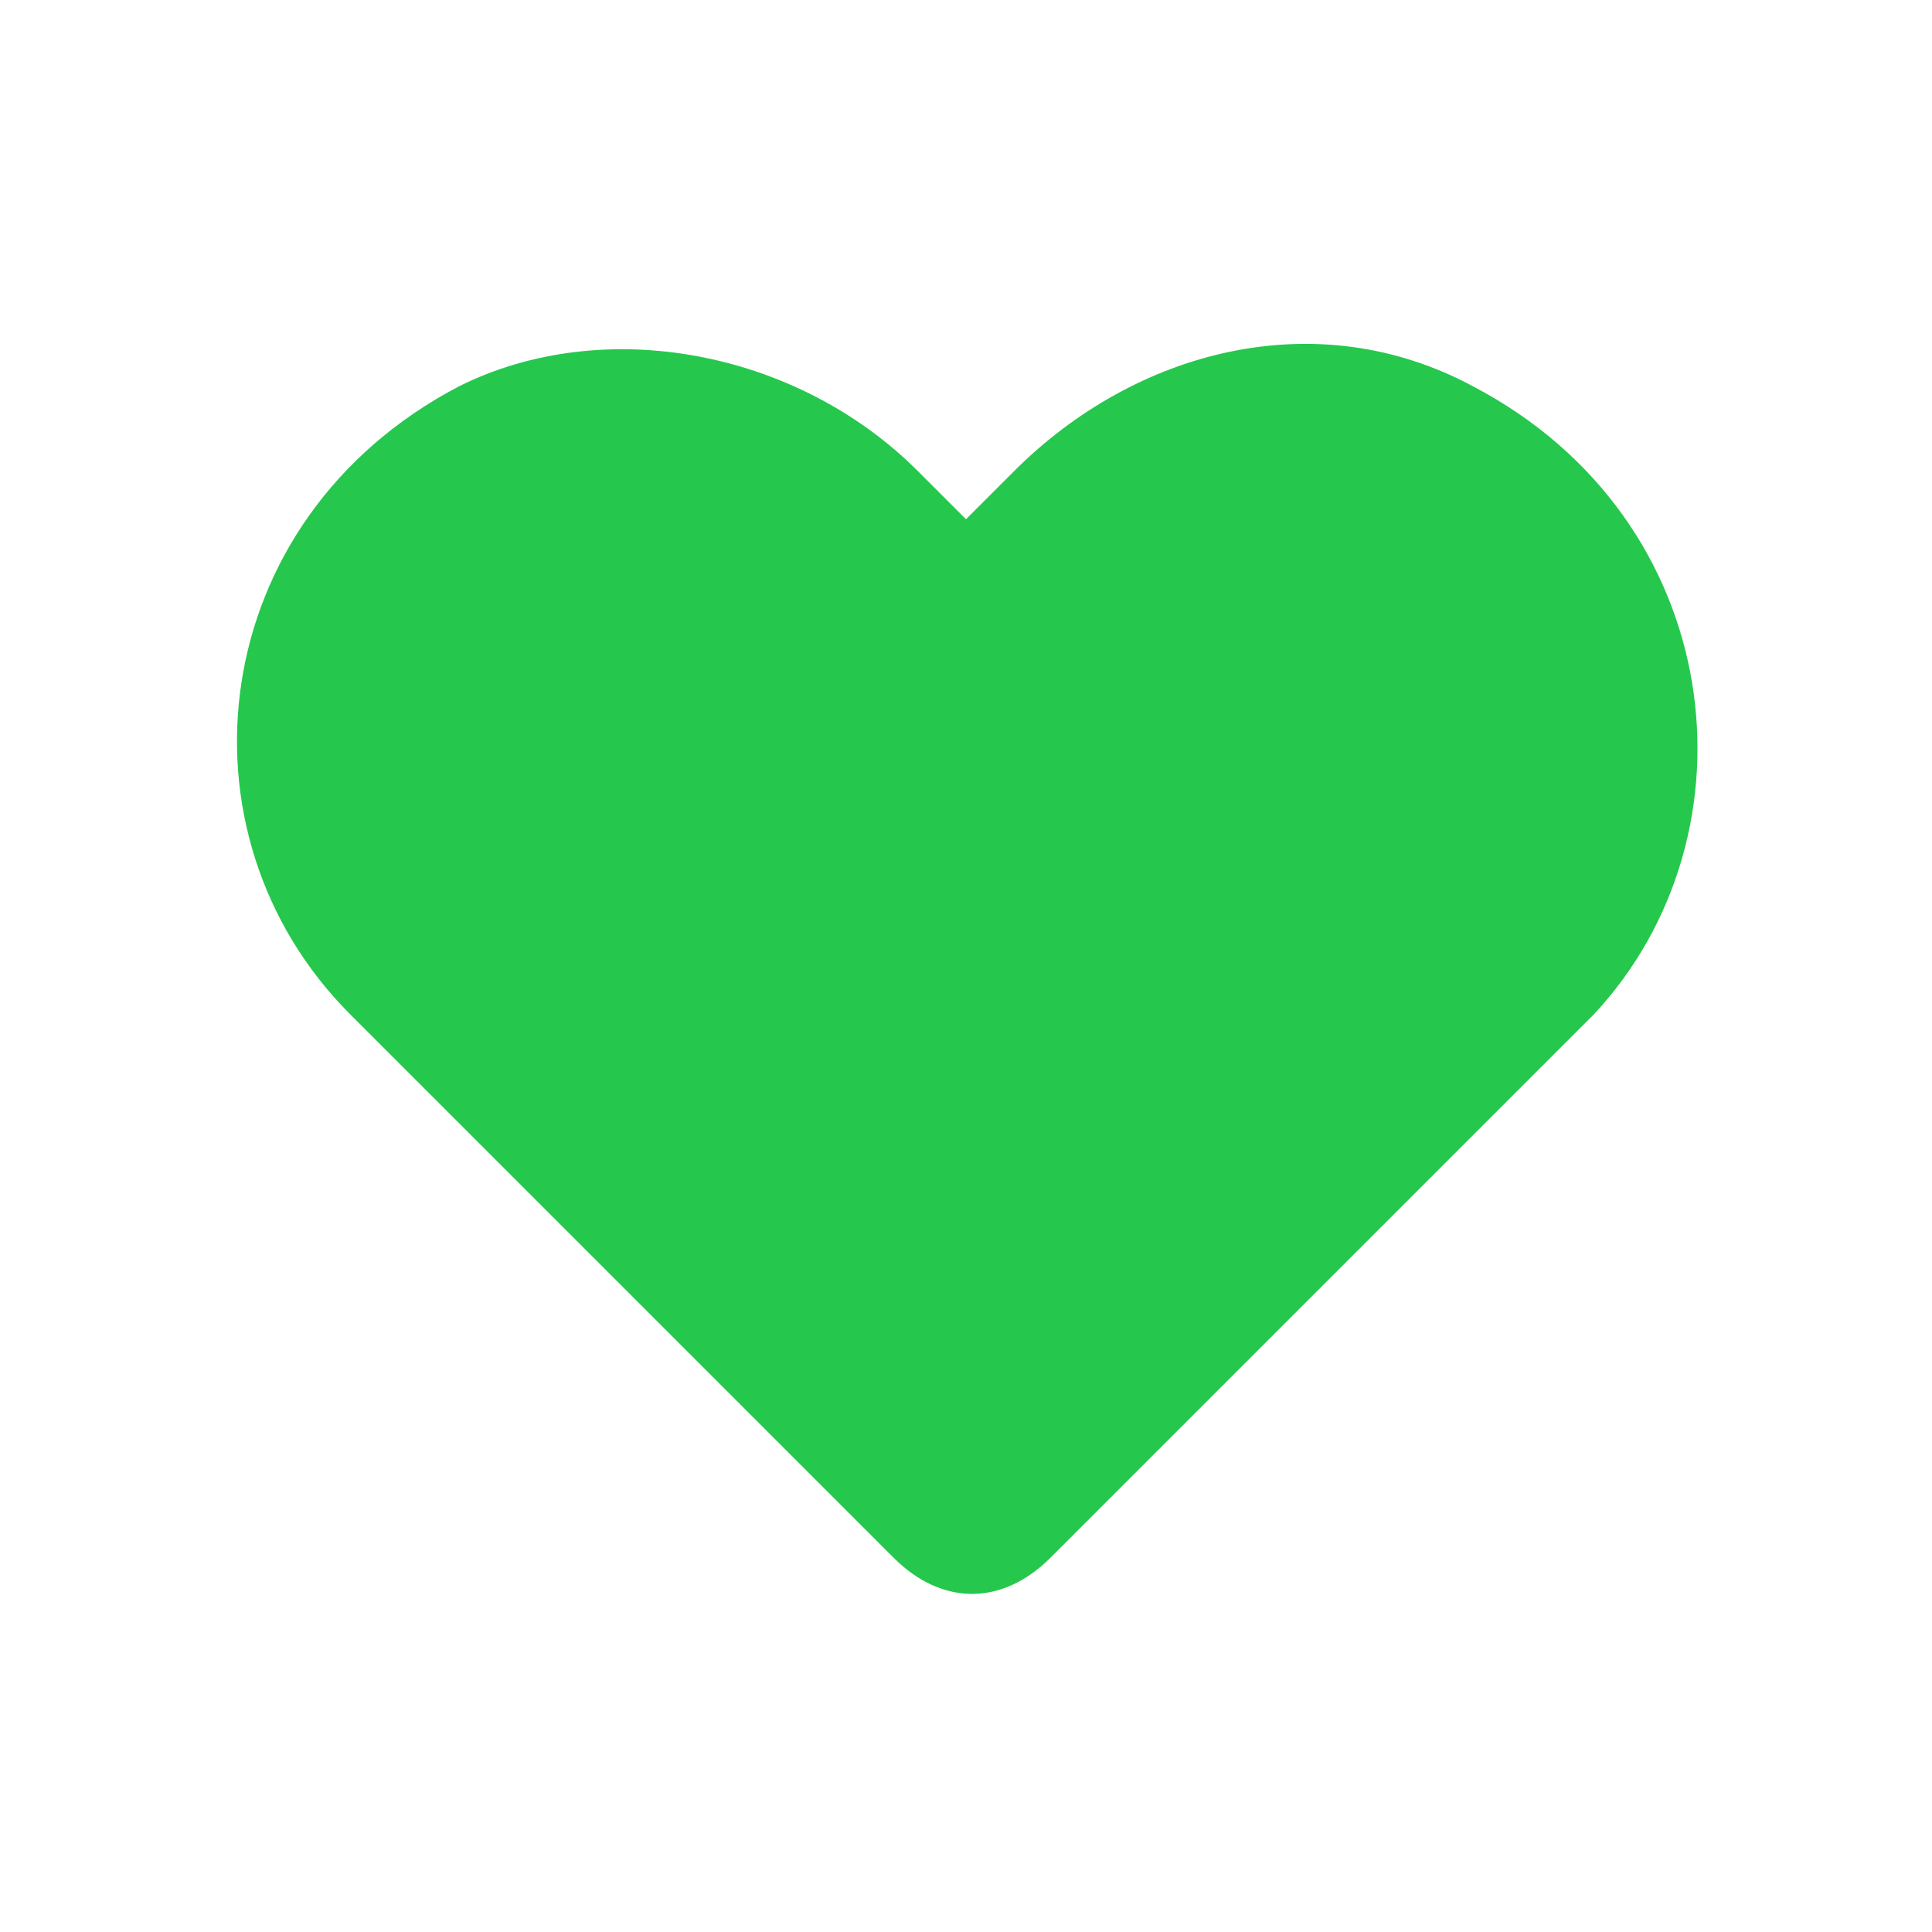
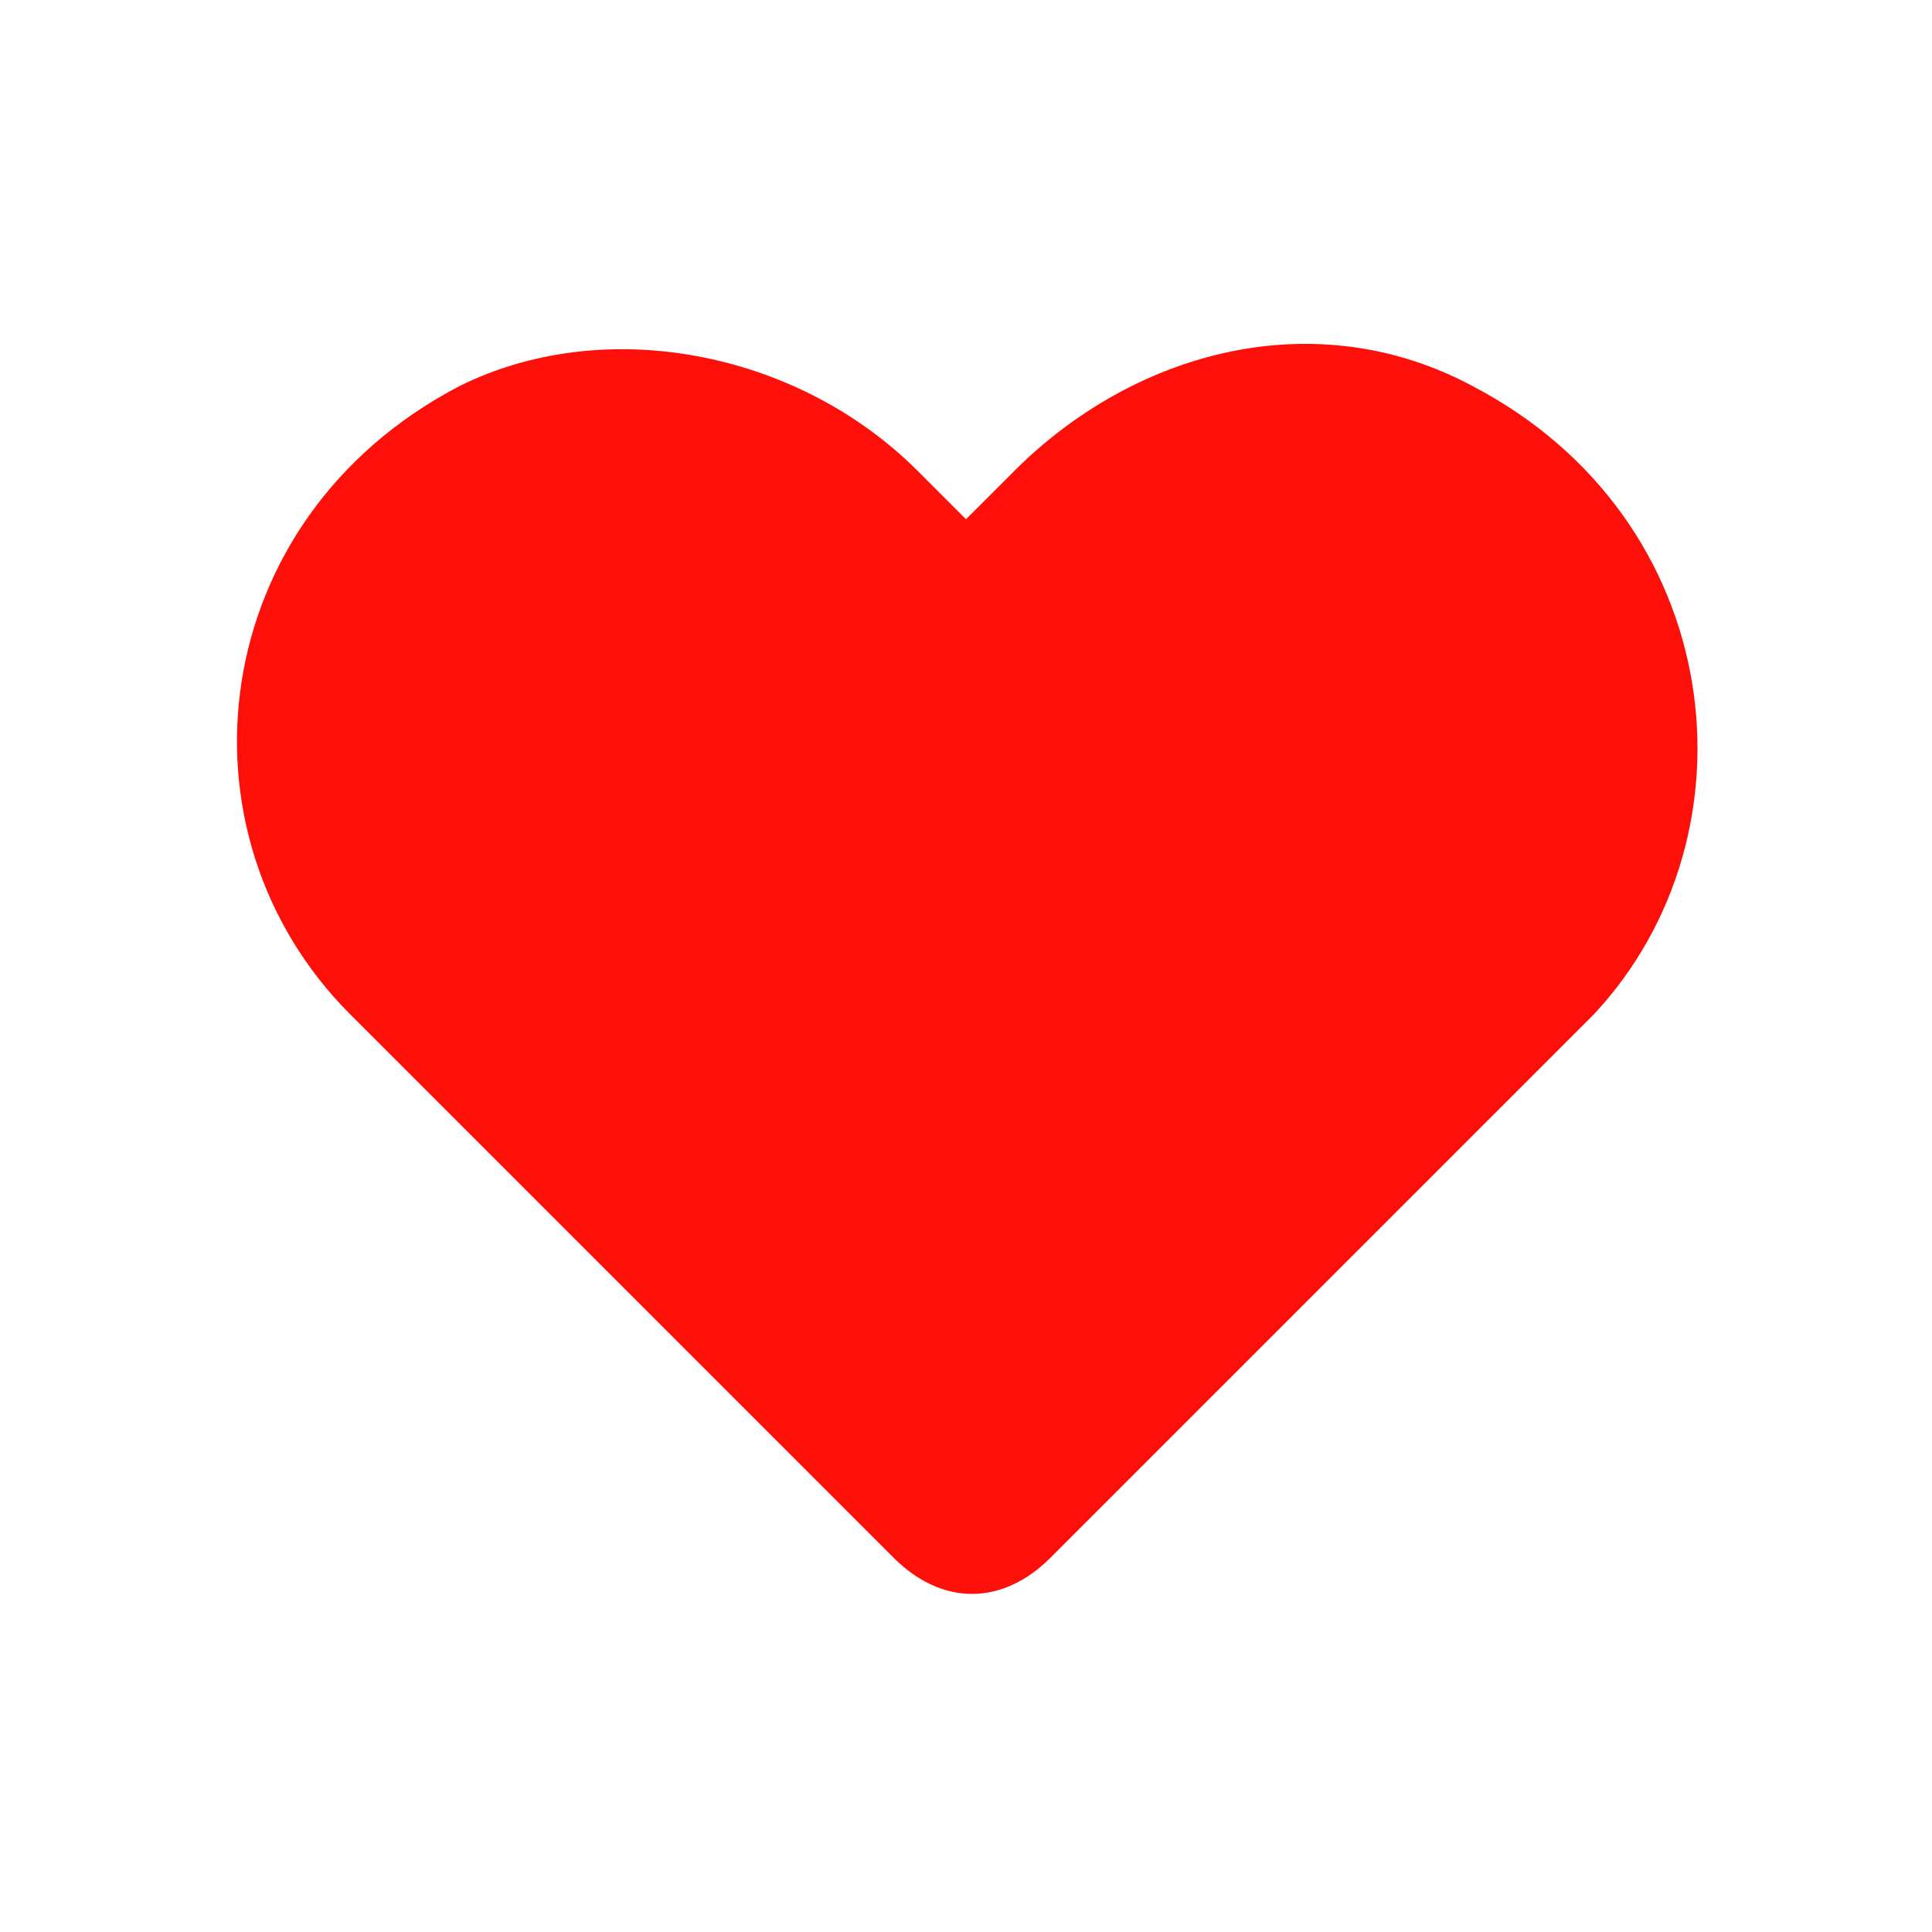
<svg xmlns="http://www.w3.org/2000/svg" t="1722241841532" class="icon" viewBox="0 0 1024 1024" version="1.1" p-id="7582" width="100" height="100">
-   <path d="M780.8 204.8c-83.2-44.8-179.2-19.2-243.2 44.8L512 275.2 486.4 249.6c-64-64-166.4-83.2-243.2-44.8C108.8 275.2 89.6 441.6 185.6 537.6l32 32 153.6 153.6 102.4 102.4c25.6 25.6 57.6 25.6 83.2 0l102.4-102.4 153.6-153.6 32-32C934.4 441.6 915.2 275.2 780.8 204.8z" fill="#25C84C" p-id="7583" />
+   <path d="M780.8 204.8c-83.2-44.8-179.2-19.2-243.2 44.8L512 275.2 486.4 249.6c-64-64-166.4-83.2-243.2-44.8C108.8 275.2 89.6 441.6 185.6 537.6l32 32 153.6 153.6 102.4 102.4c25.6 25.6 57.6 25.6 83.2 0l102.4-102.4 153.6-153.6 32-32C934.4 441.6 915.2 275.2 780.8 204.8z" fill="#FF0F09" p-id="7583" />
</svg>
